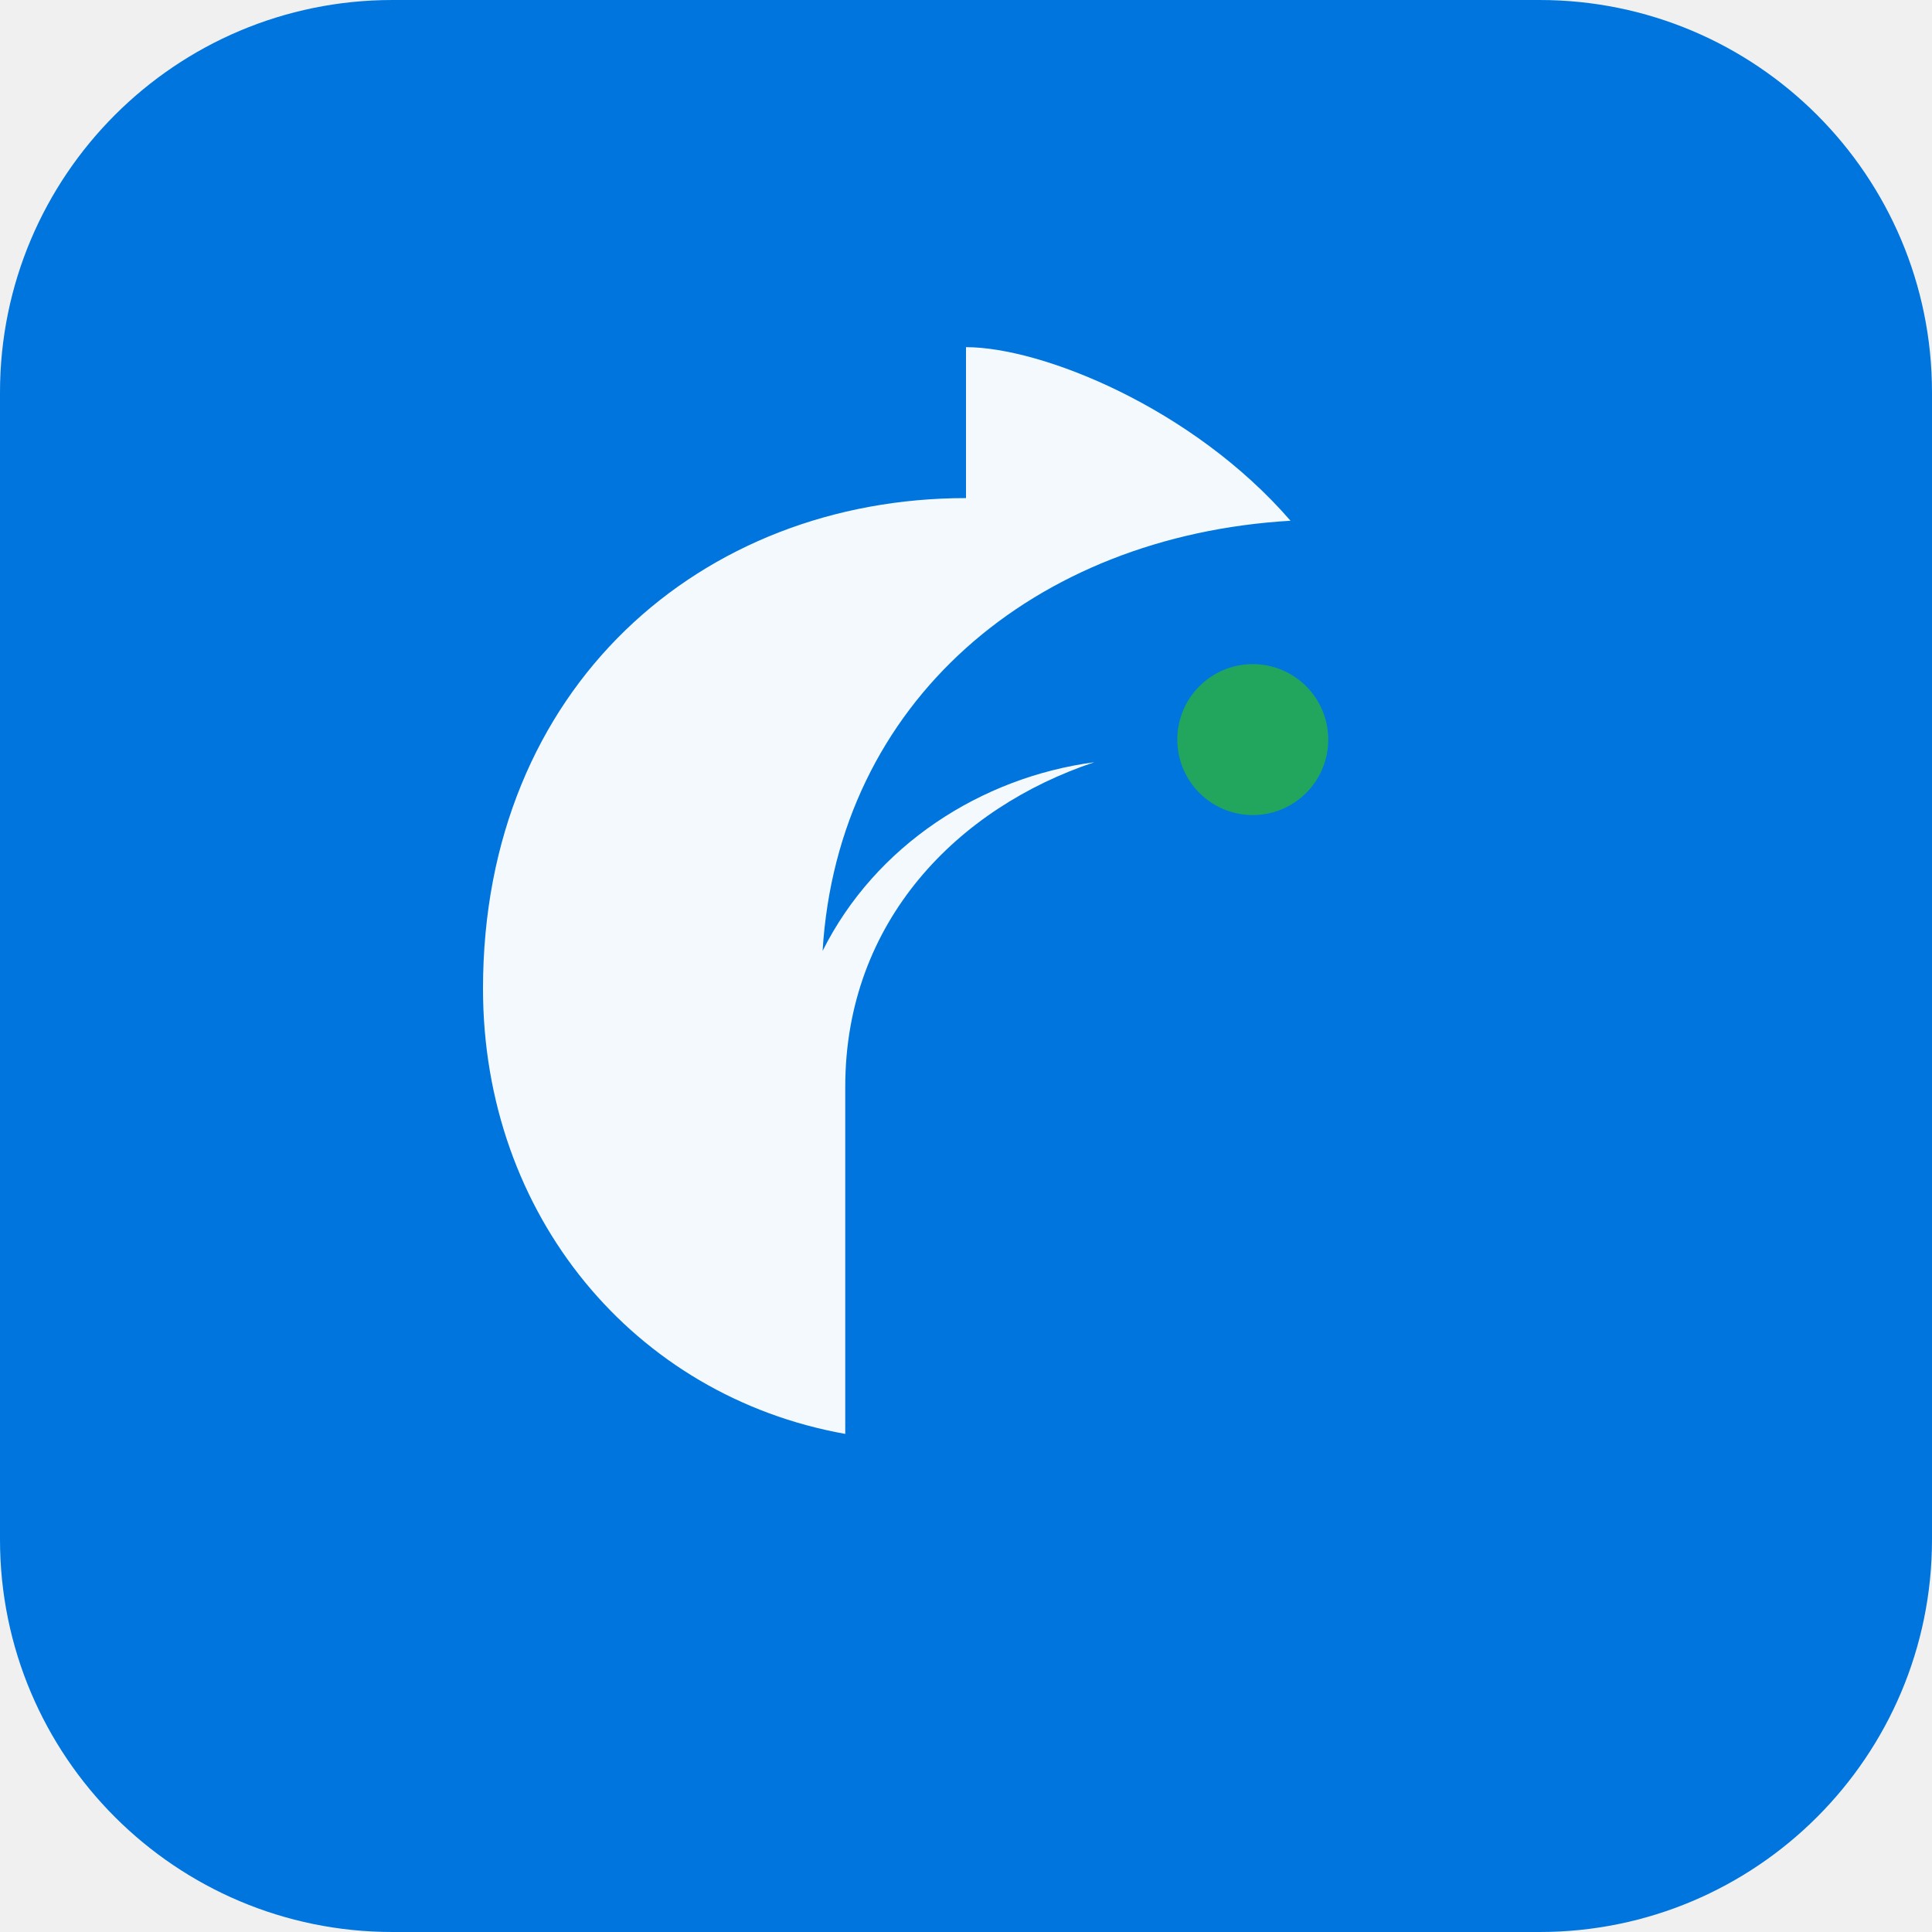
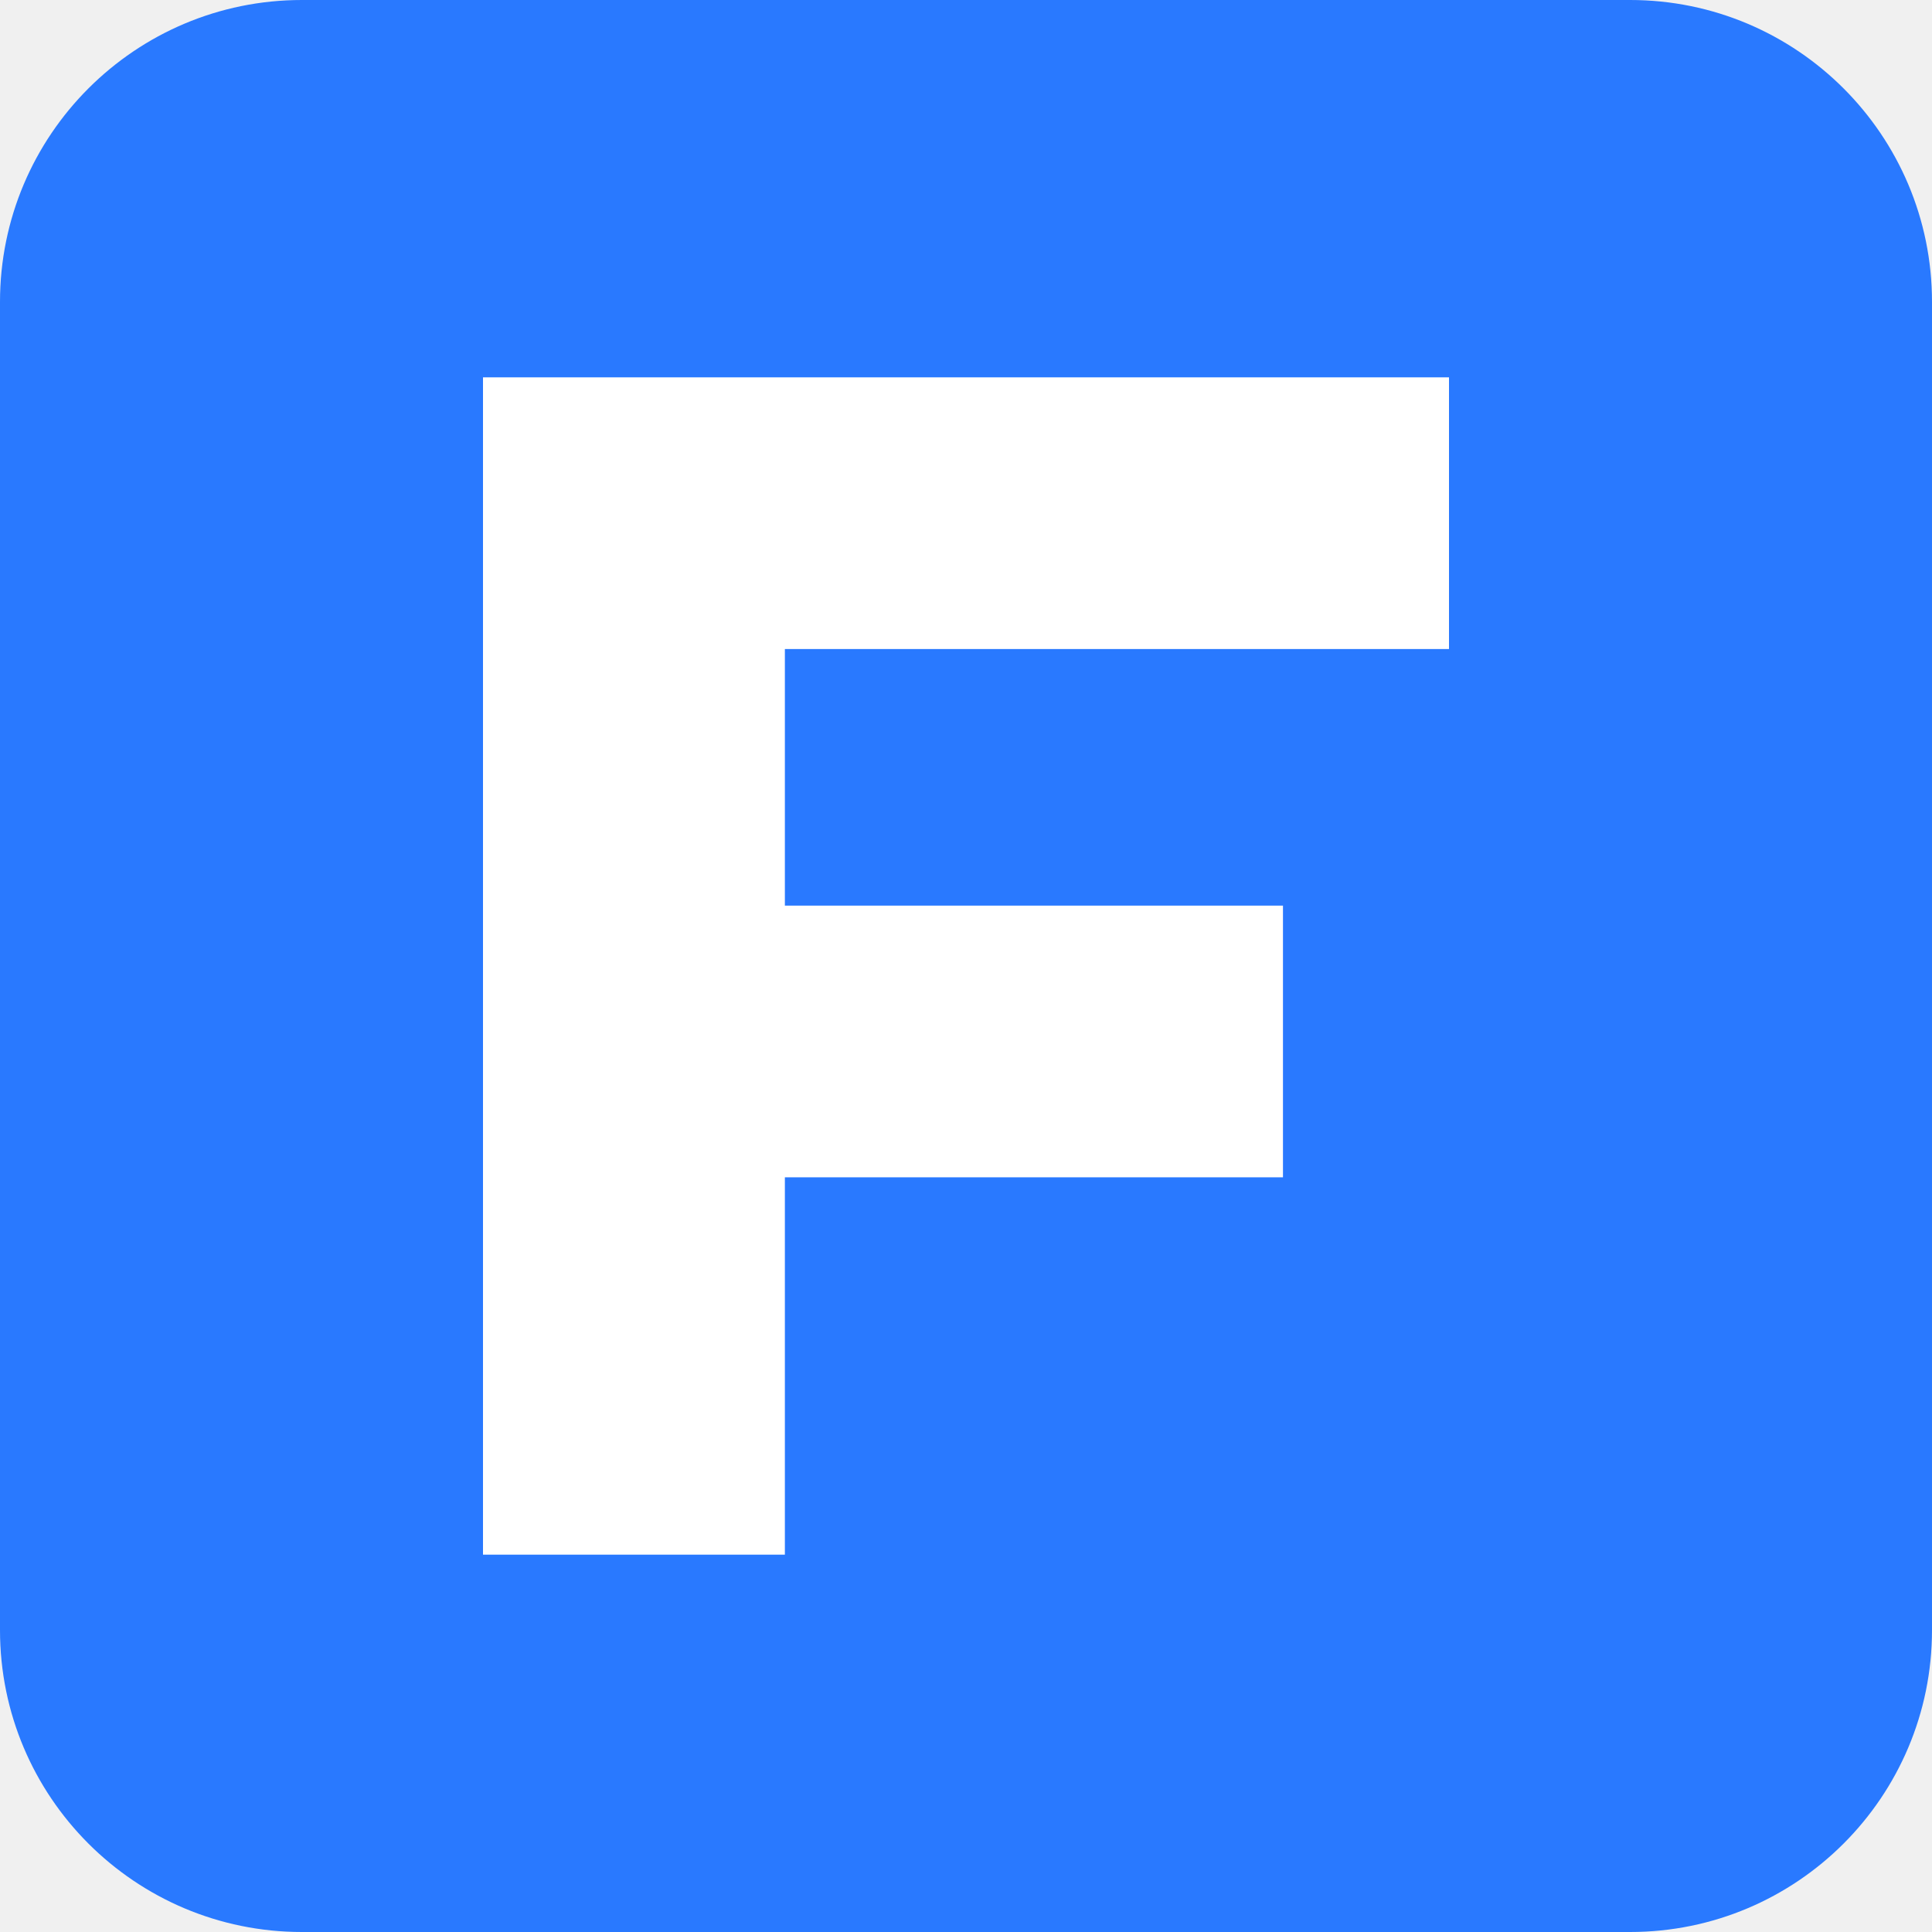
<svg xmlns="http://www.w3.org/2000/svg" viewBox="0 0 512 512">
-   <rect width="512" height="512" rx="104" fill="#0075de" />
-   <path d="M256 132c-70 0-128 50-128 130 0 60 40 108 96 118v-92c0-44 30-74 66-86-30 4-58 22-72 50 4-66 56-110 124-114-26-30-66-46-86-46z" fill="#ffffff" opacity="0.95" />
-   <circle cx="332" cy="196" r="20" fill="#22a65e" />
+   <rect width="512" height="512" rx="80" fill="#2979FF" />
+   <path d="M128,100 H384 V172 H208 V240 H340 V312 H208 V412 H128 Z" fill="#ffffff" />
</svg>
